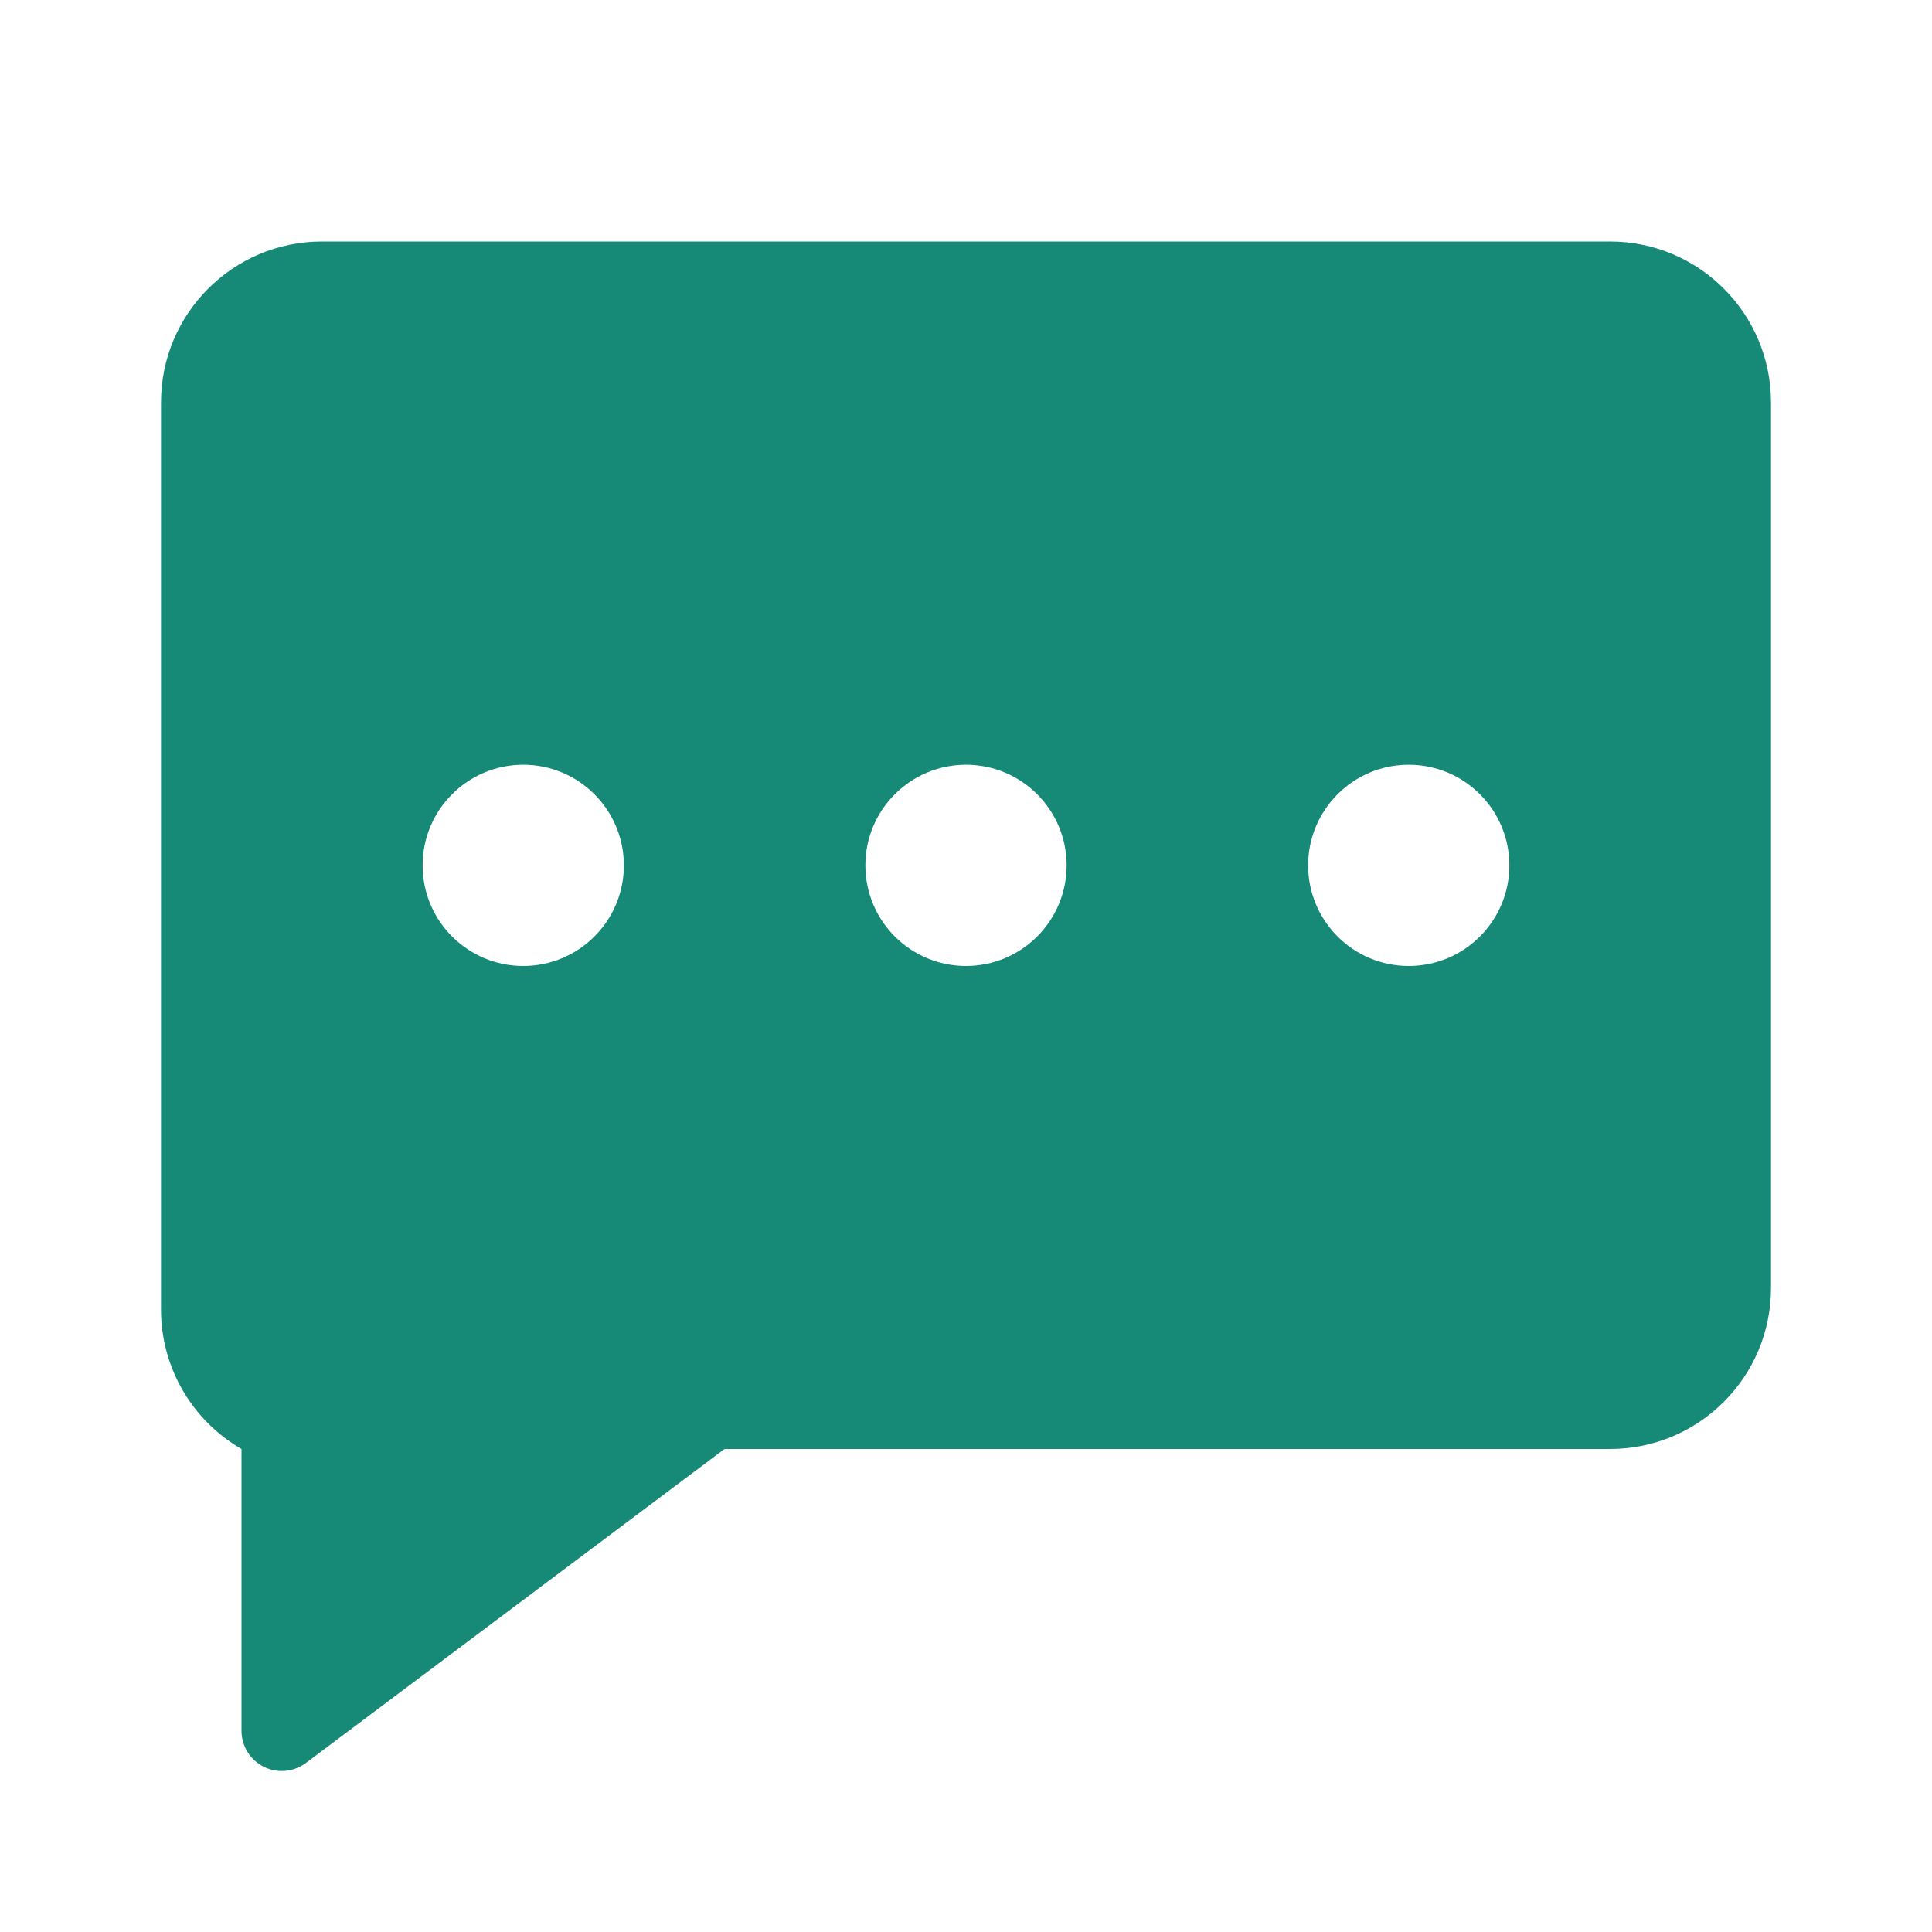
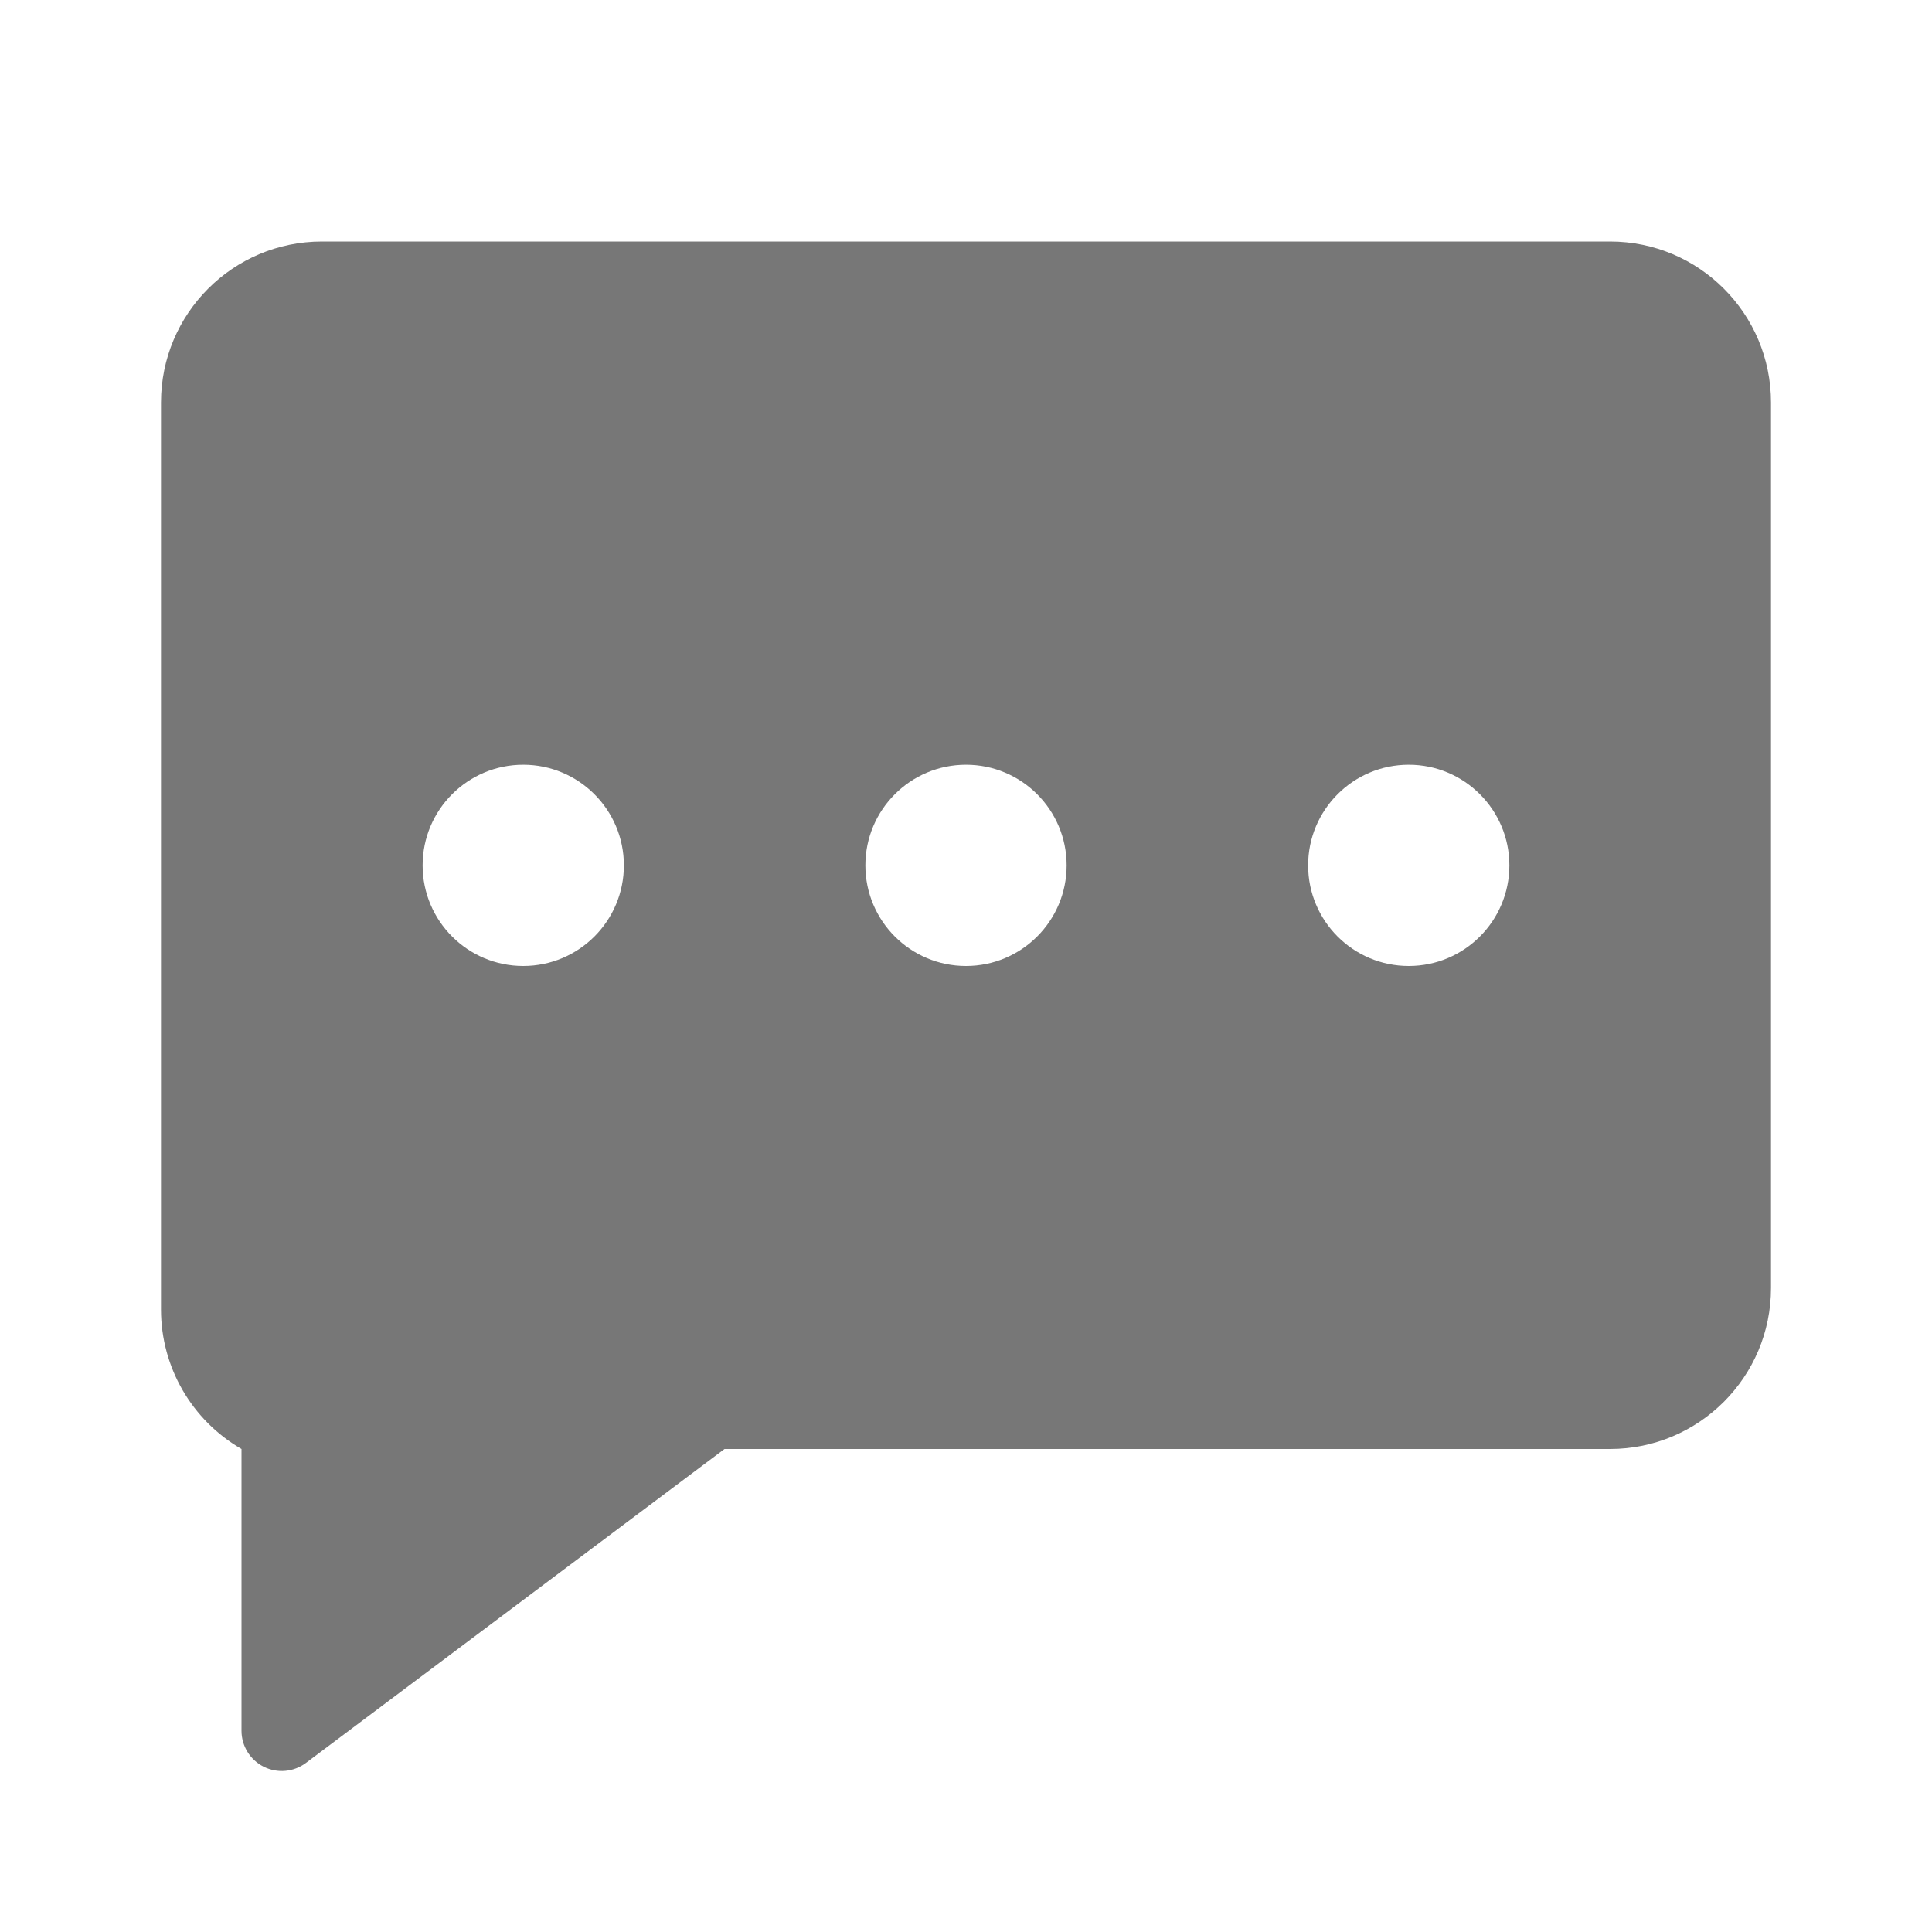
<svg xmlns="http://www.w3.org/2000/svg" viewBox="0 0 24 24">
-   <path fill="#168a77" d="M4 3h16a2 2 0 0 1 2 2v11a2 2 0 0 1-2 2H9l-5.2 3.9A.5.5 0 0 1 3 21.5V18a2 2 0 0 1-1-1.73V5a2 2 0 0 1 2-2Zm2.5 6.5a1.25 1.25 0 1 0 0 2.5 1.25 1.25 0 0 0 0-2.5Zm5.5 0a1.25 1.25 0 1 0 0 2.5 1.25 1.25 0 0 0 0-2.5Zm5.5 0a1.25 1.25 0 1 0 0 2.5 1.25 1.25 0 0 0 0-2.5Z" />
+   <path fill="#777777" d="M4 3h16a2 2 0 0 1 2 2v11a2 2 0 0 1-2 2H9l-5.2 3.9A.5.5 0 0 1 3 21.5V18a2 2 0 0 1-1-1.73V5a2 2 0 0 1 2-2Zm2.5 6.5a1.25 1.25 0 1 0 0 2.5 1.25 1.25 0 0 0 0-2.5Zm5.5 0a1.25 1.25 0 1 0 0 2.5 1.25 1.25 0 0 0 0-2.5Zm5.5 0a1.25 1.25 0 1 0 0 2.5 1.25 1.25 0 0 0 0-2.5Z" />
</svg>
